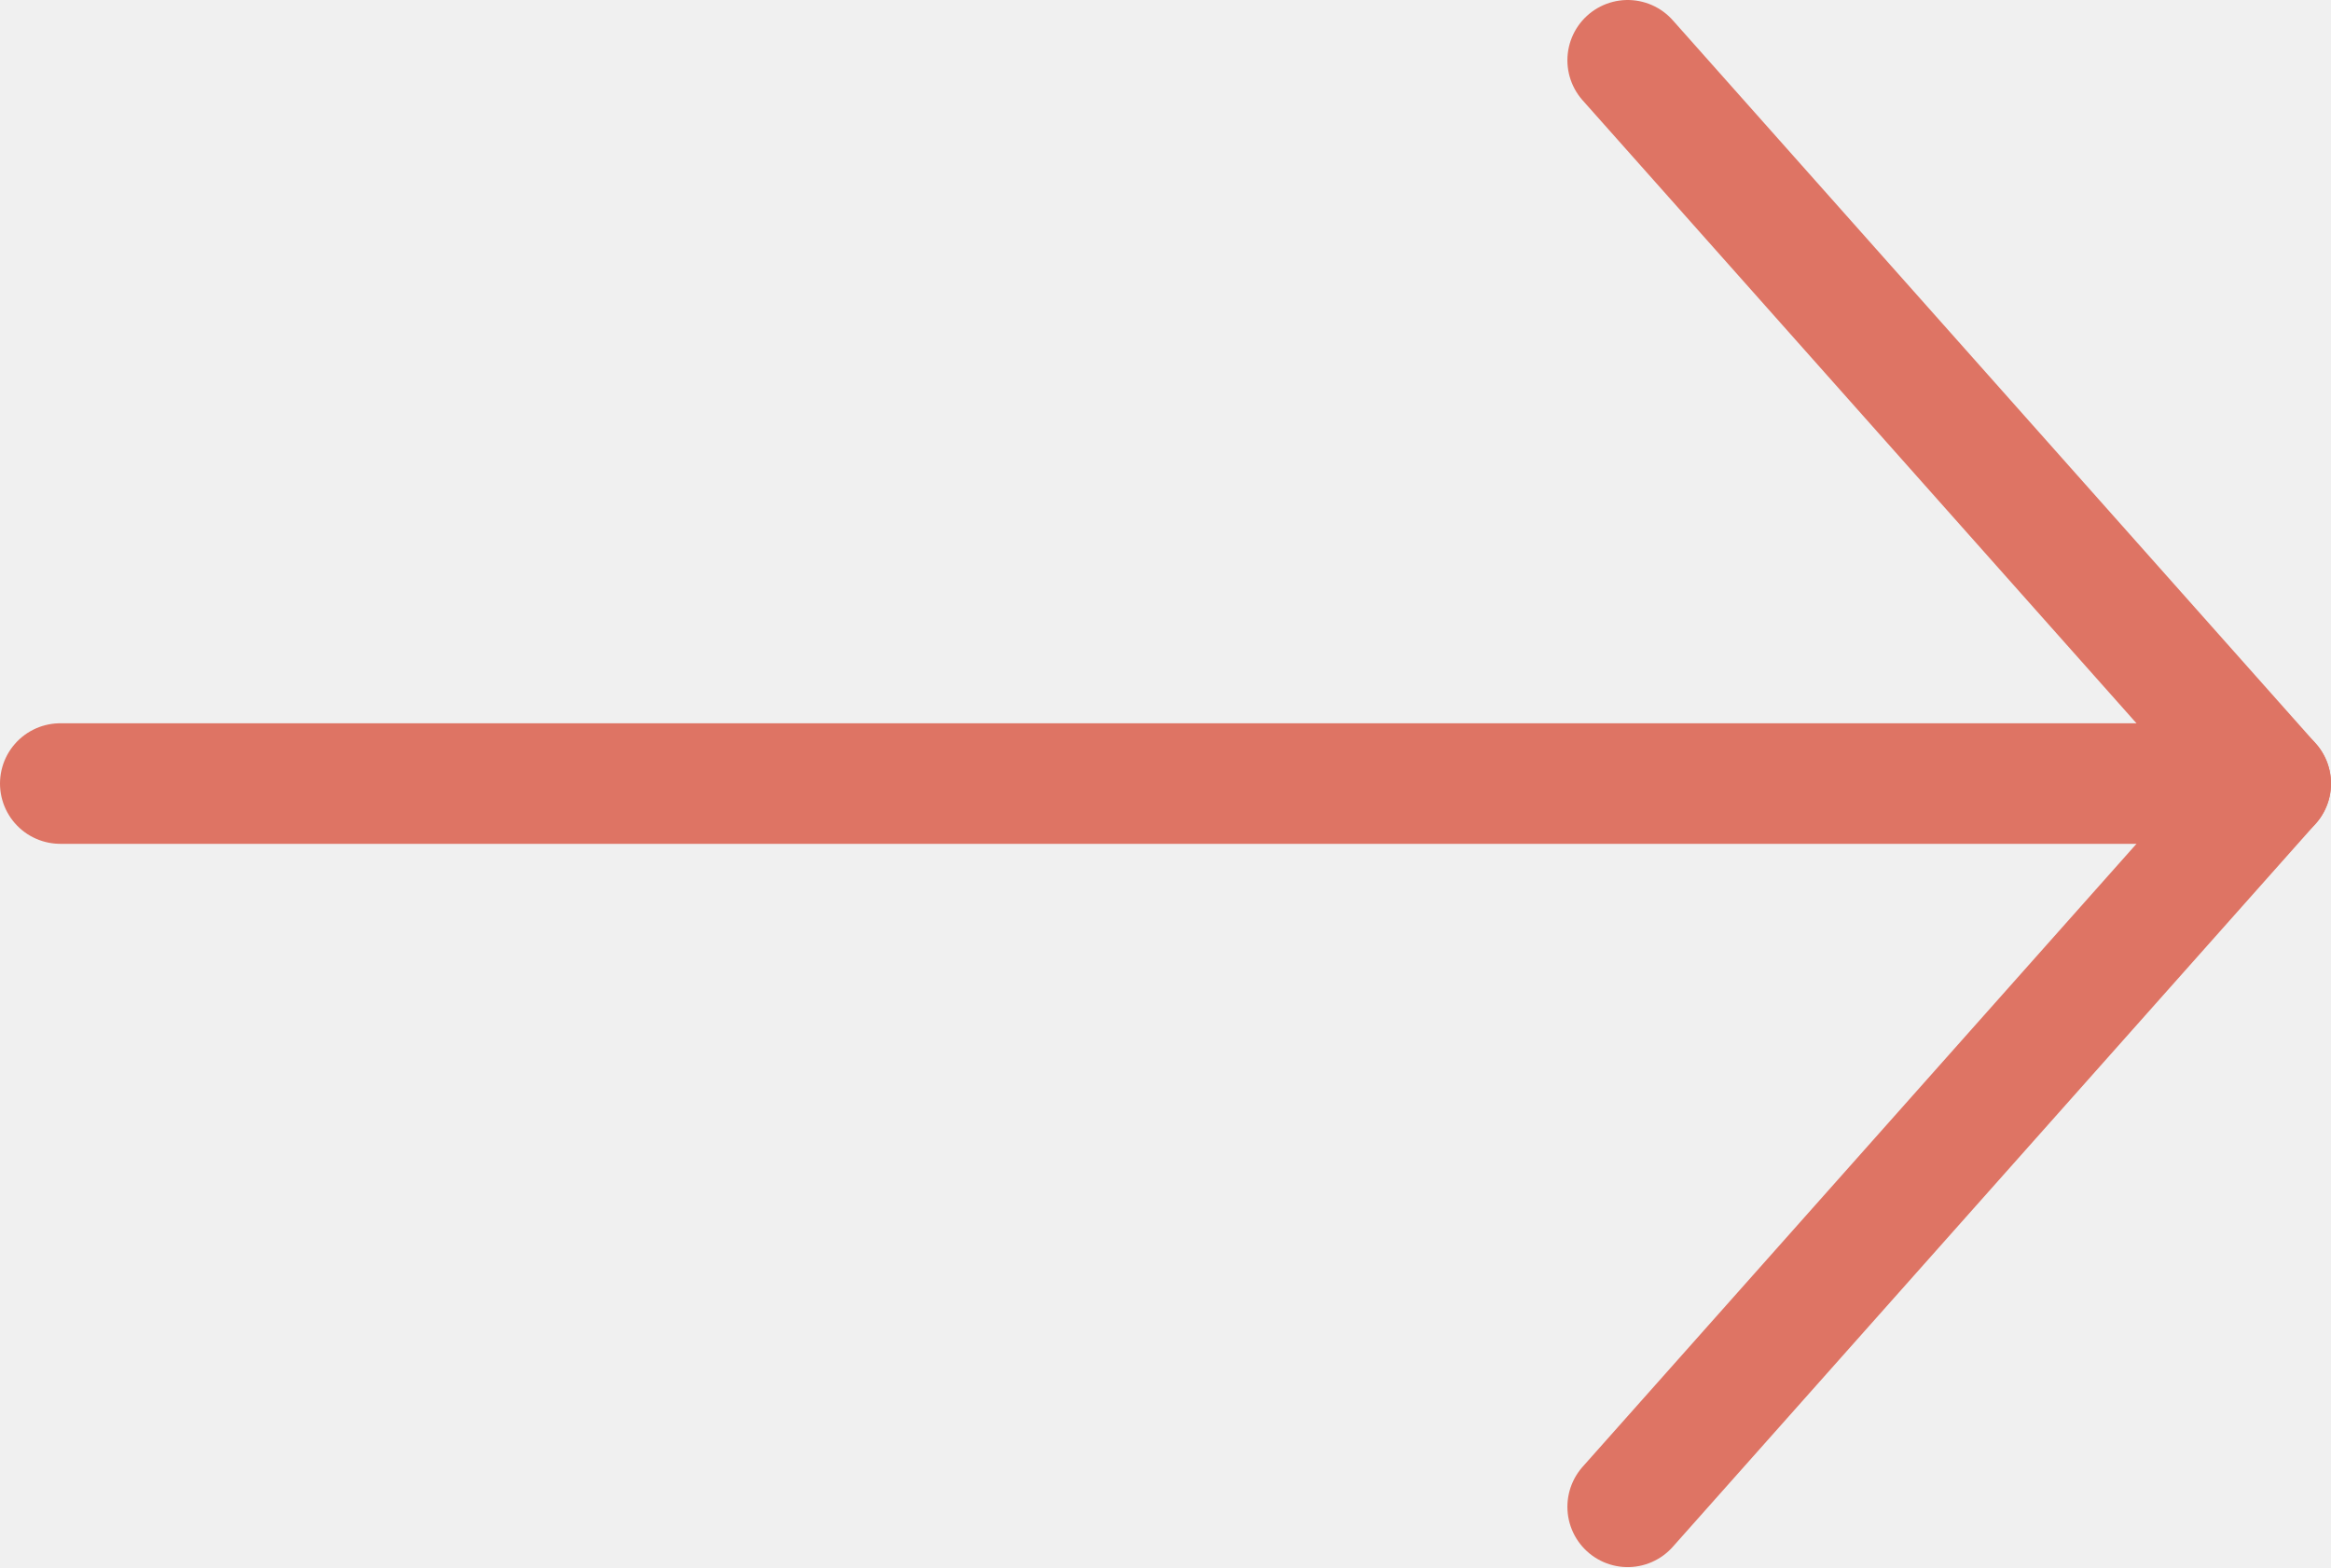
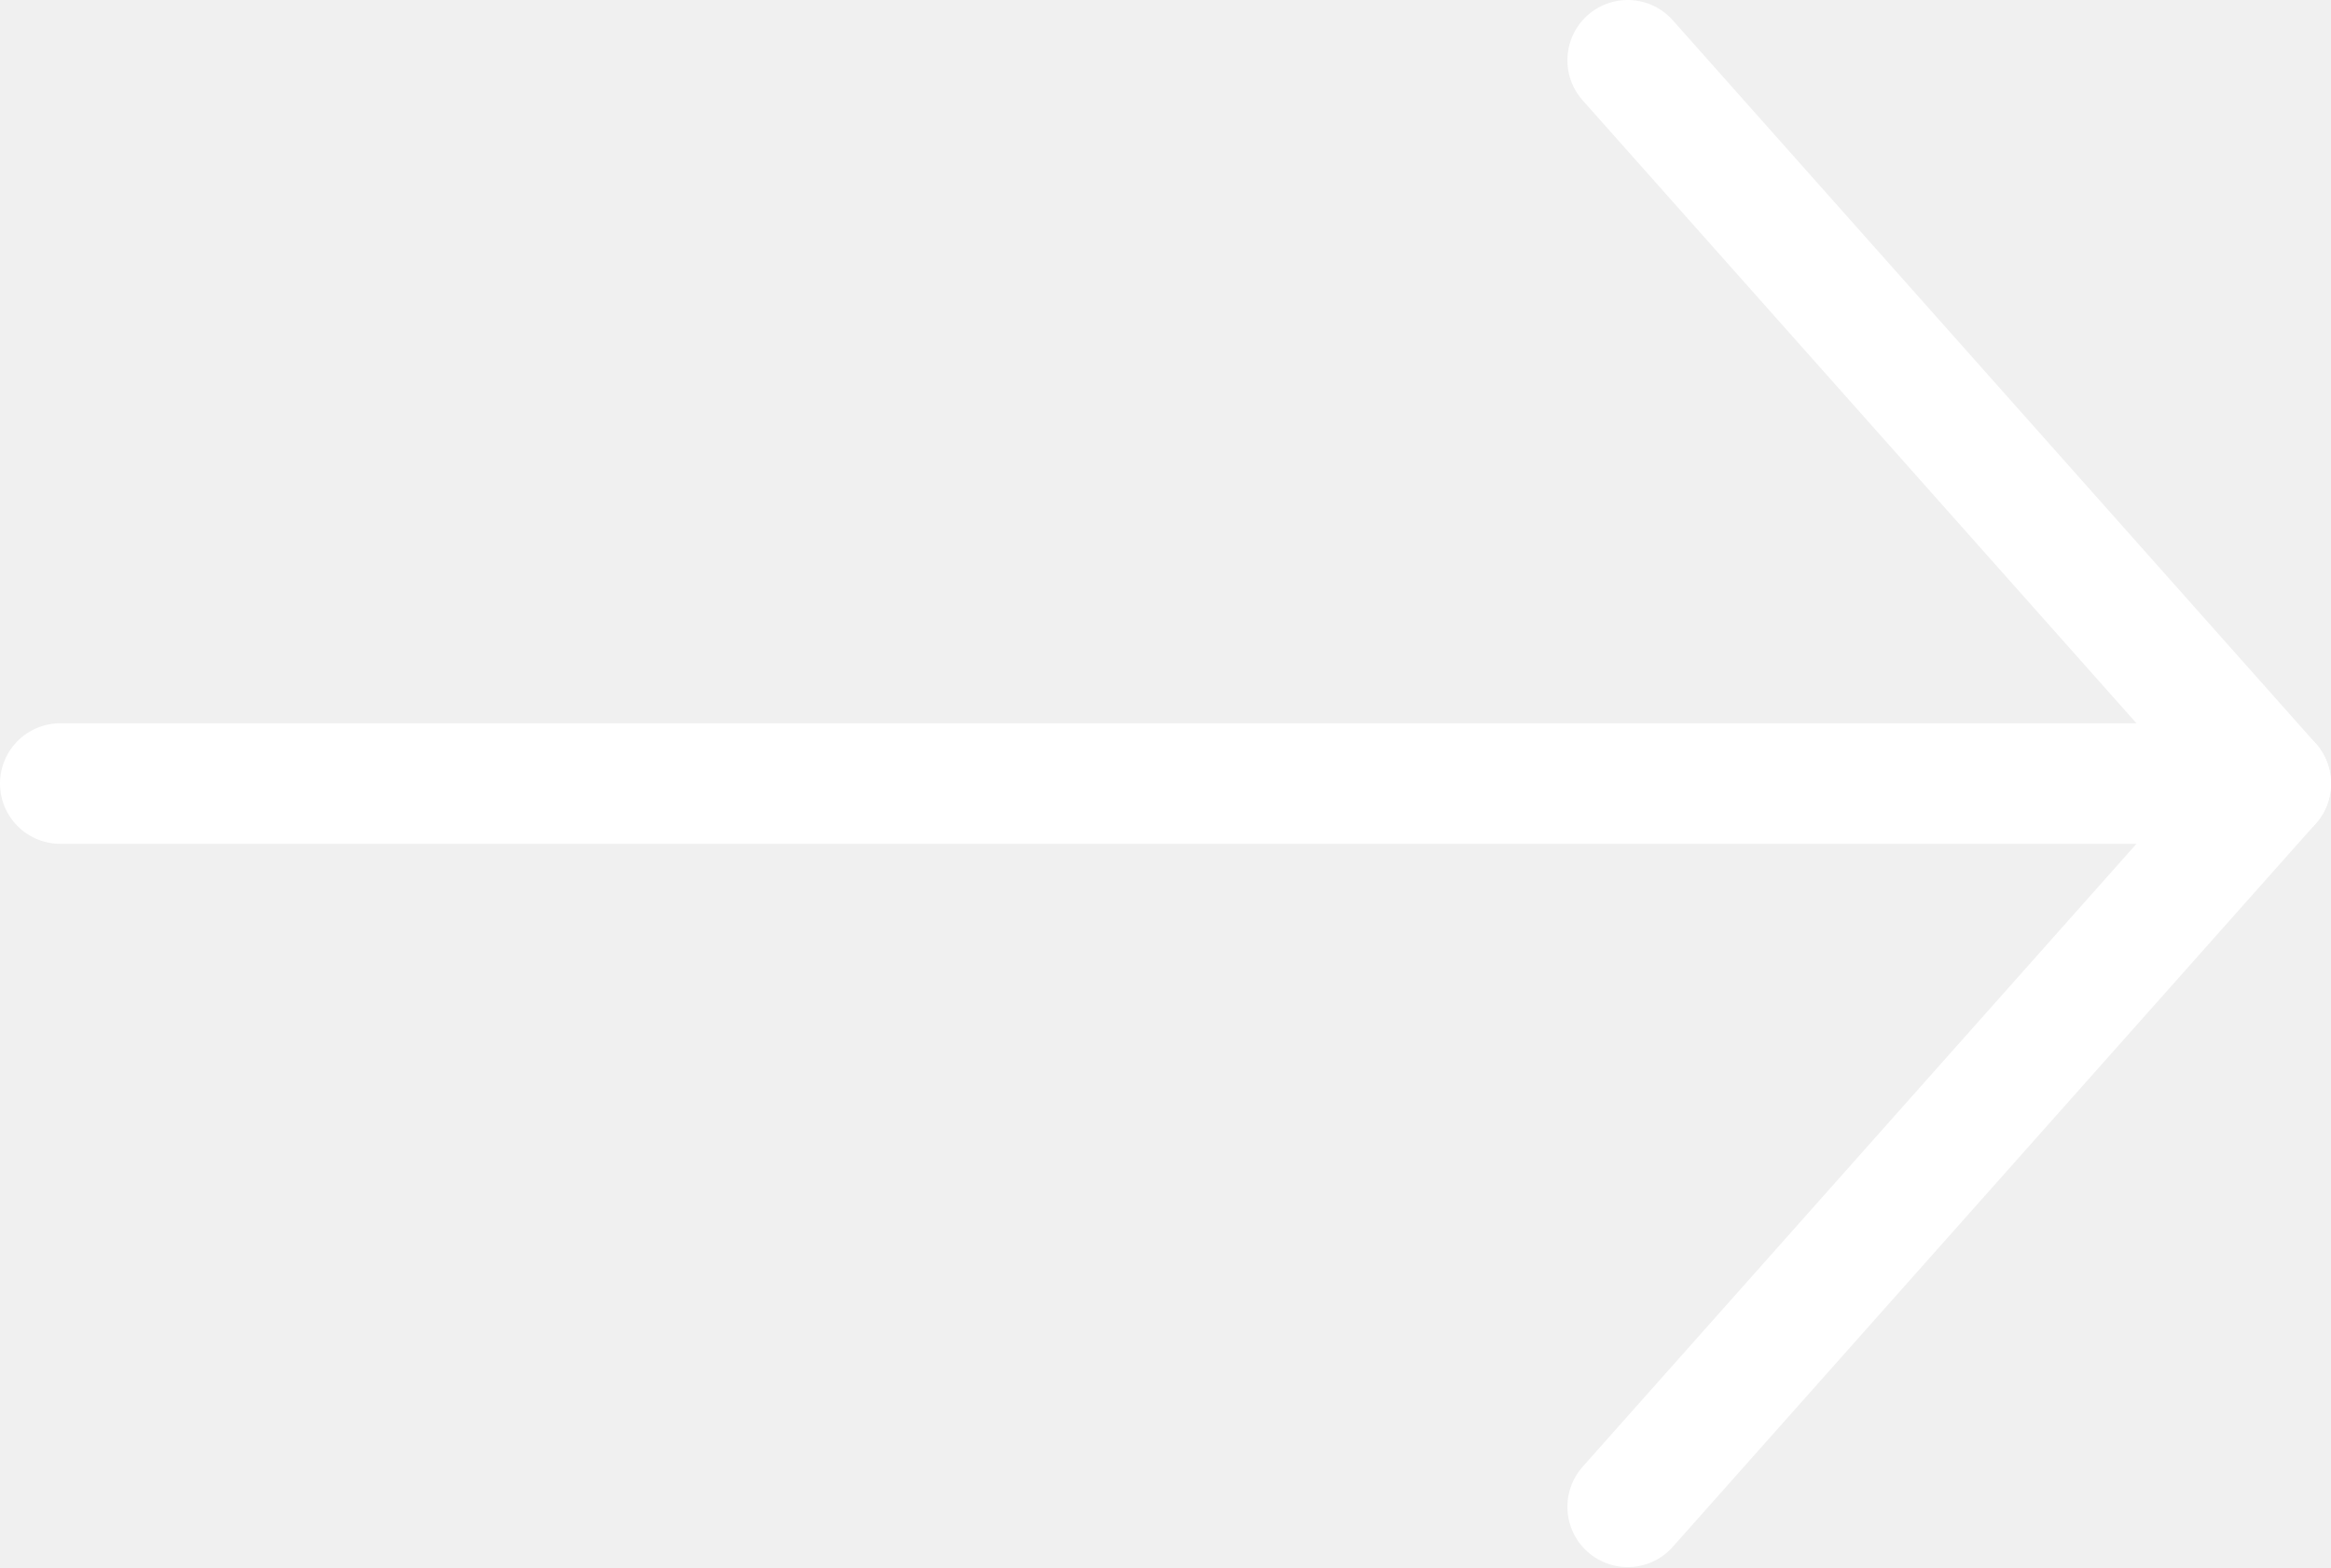
<svg xmlns="http://www.w3.org/2000/svg" width="58px" height="39px" viewBox="0 0 58 39" version="1.1">
  <defs />
  <g id="Page-1" stroke="none" stroke-width="1" fill="none" fill-rule="evenodd" stroke-linecap="round">
-     <g id="LungA-front-Final" transform="translate(-878, -1013)" stroke="#DE7464" stroke-width="3">
+     <g id="LungA-front-Final" transform="translate(-878, -1013)" stroke="#FFFFFF" stroke-width="3">
      <g id="Group-4" transform="translate(879, 1014)">
        <path d="M0.5,18.5 L55,18.5" id="Line" />
        <path d="M39.5,0.5 L55.5,18.5" id="Line" />
        <path d="M39.5,18.5 L55.5,36.5" id="Line-Copy-3" transform="translate(47.5, 27.5) scale(1, -1) translate(-47.5, -27.5) " />
      </g>
    </g>
  </g>
</svg>
